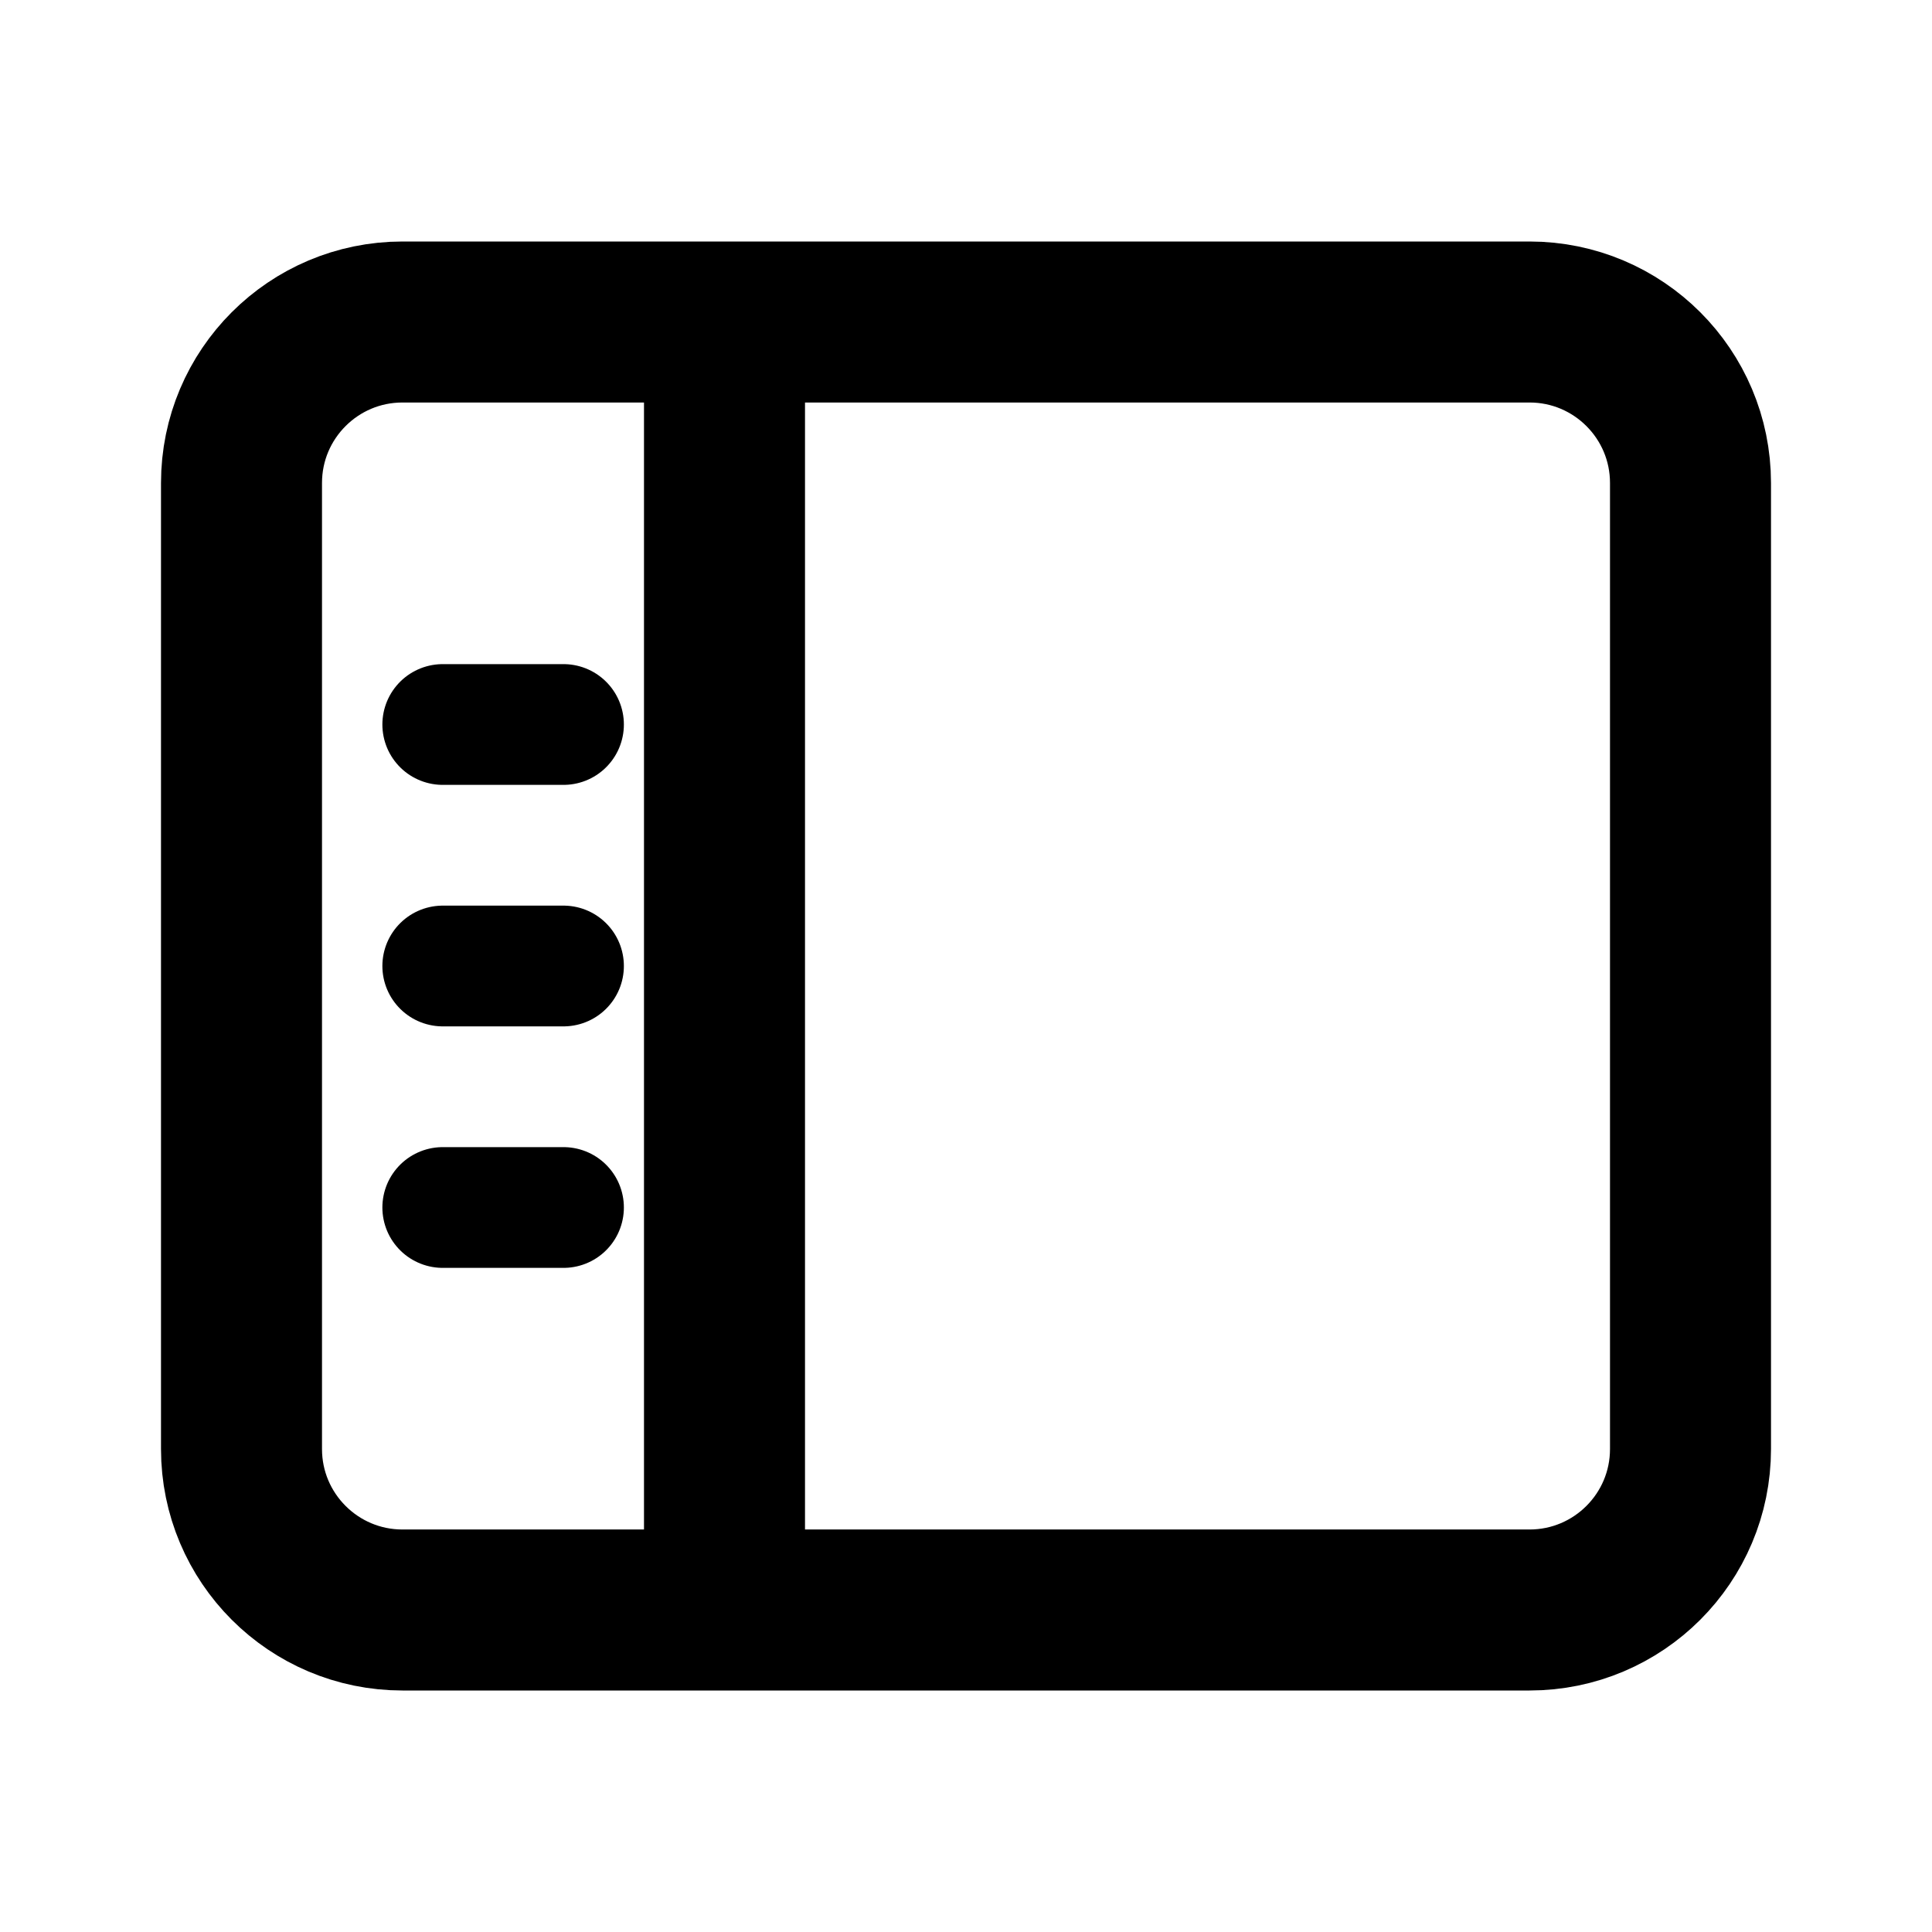
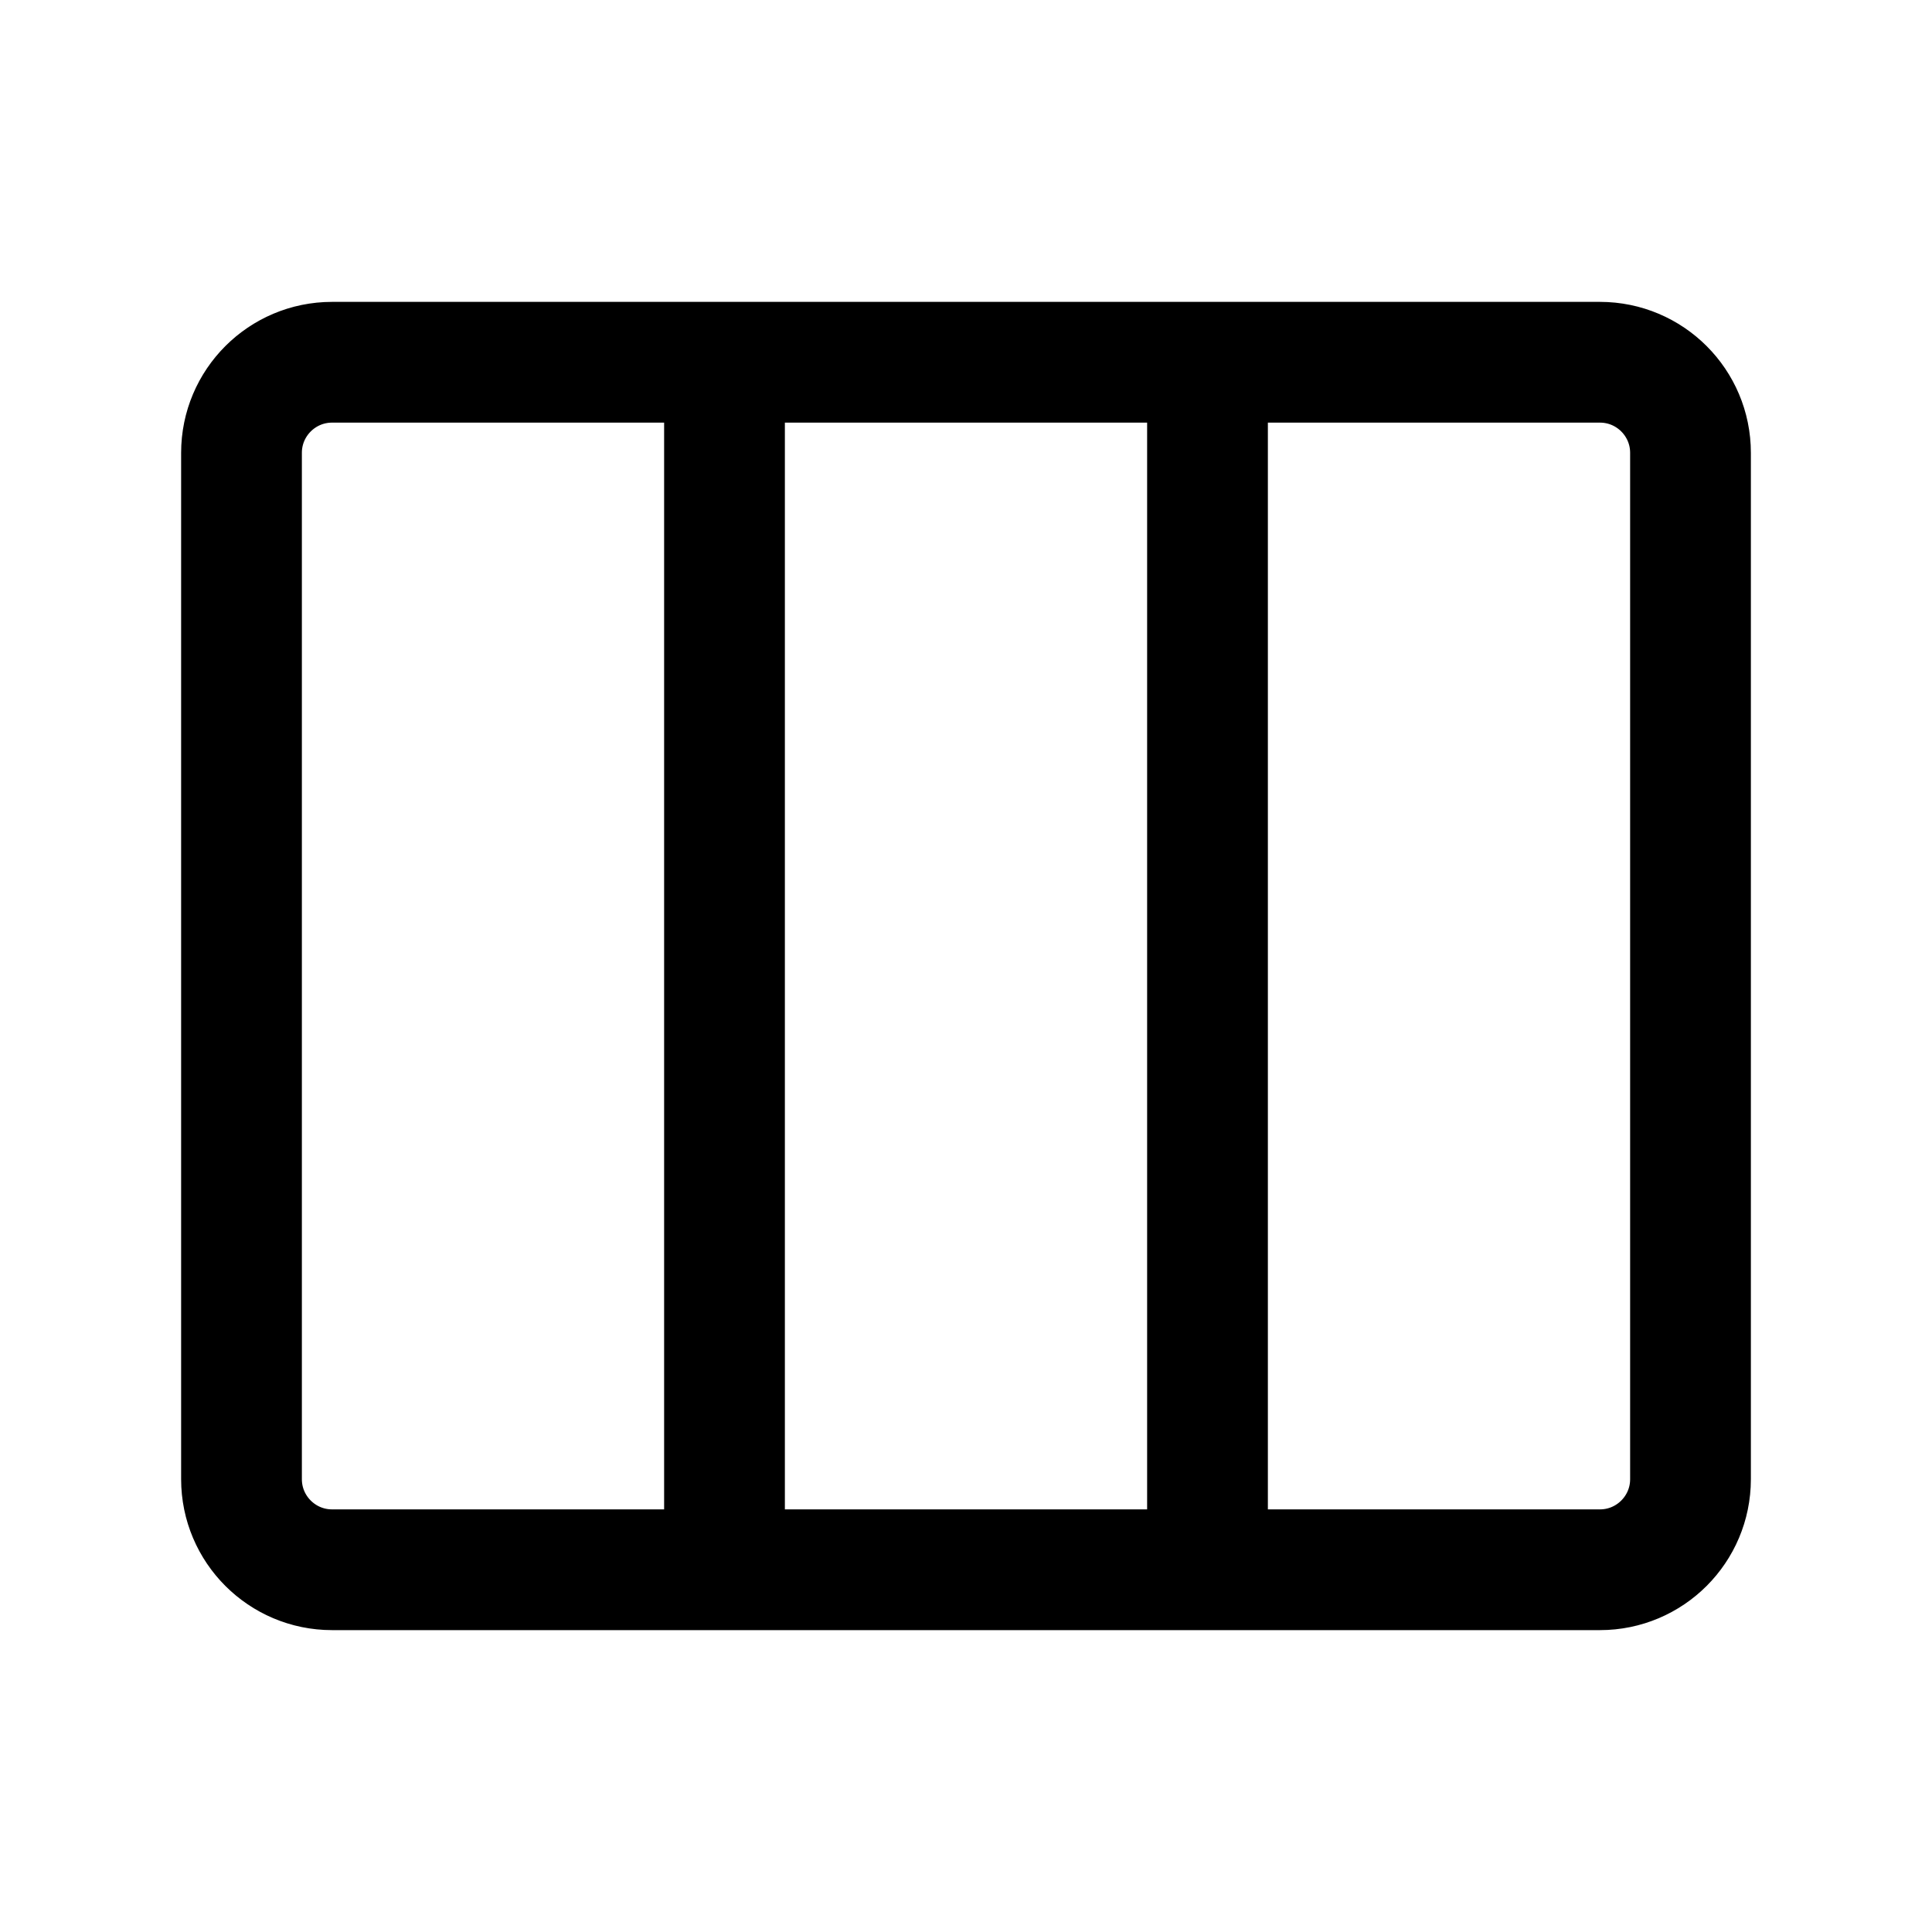
- <svg xmlns="http://www.w3.org/2000/svg" viewBox="0 0 24 24">
-   <rect x="3" y="4" width="18" height="16" rx="2" fill="none" stroke="currentColor" stroke-width="2" />
-   <path d="M9 4v16" fill="none" stroke="currentColor" stroke-width="2" />
-   <path d="M5.5 9h1.5M5.5 12h1.5M5.5 15h1.5" fill="none" stroke="currentColor" stroke-width="1.5" stroke-linecap="round" />
+ <svg xmlns="http://www.w3.org/2000/svg" fill="none" viewBox="0 0 24 24" stroke-width="1.5" stroke="currentColor" aria-hidden="true" data-slot="icon">
+   <path stroke-linecap="round" stroke-linejoin="round" d="M9 4.5v15m6-15v15m-10.875 0h15.75c.621 0 1.125-.504 1.125-1.125V5.625c0-.621-.504-1.125-1.125-1.125H4.125C3.504 4.5 3 5.004 3 5.625v12.75c0 .621.504 1.125 1.125 1.125Z" />
</svg>
